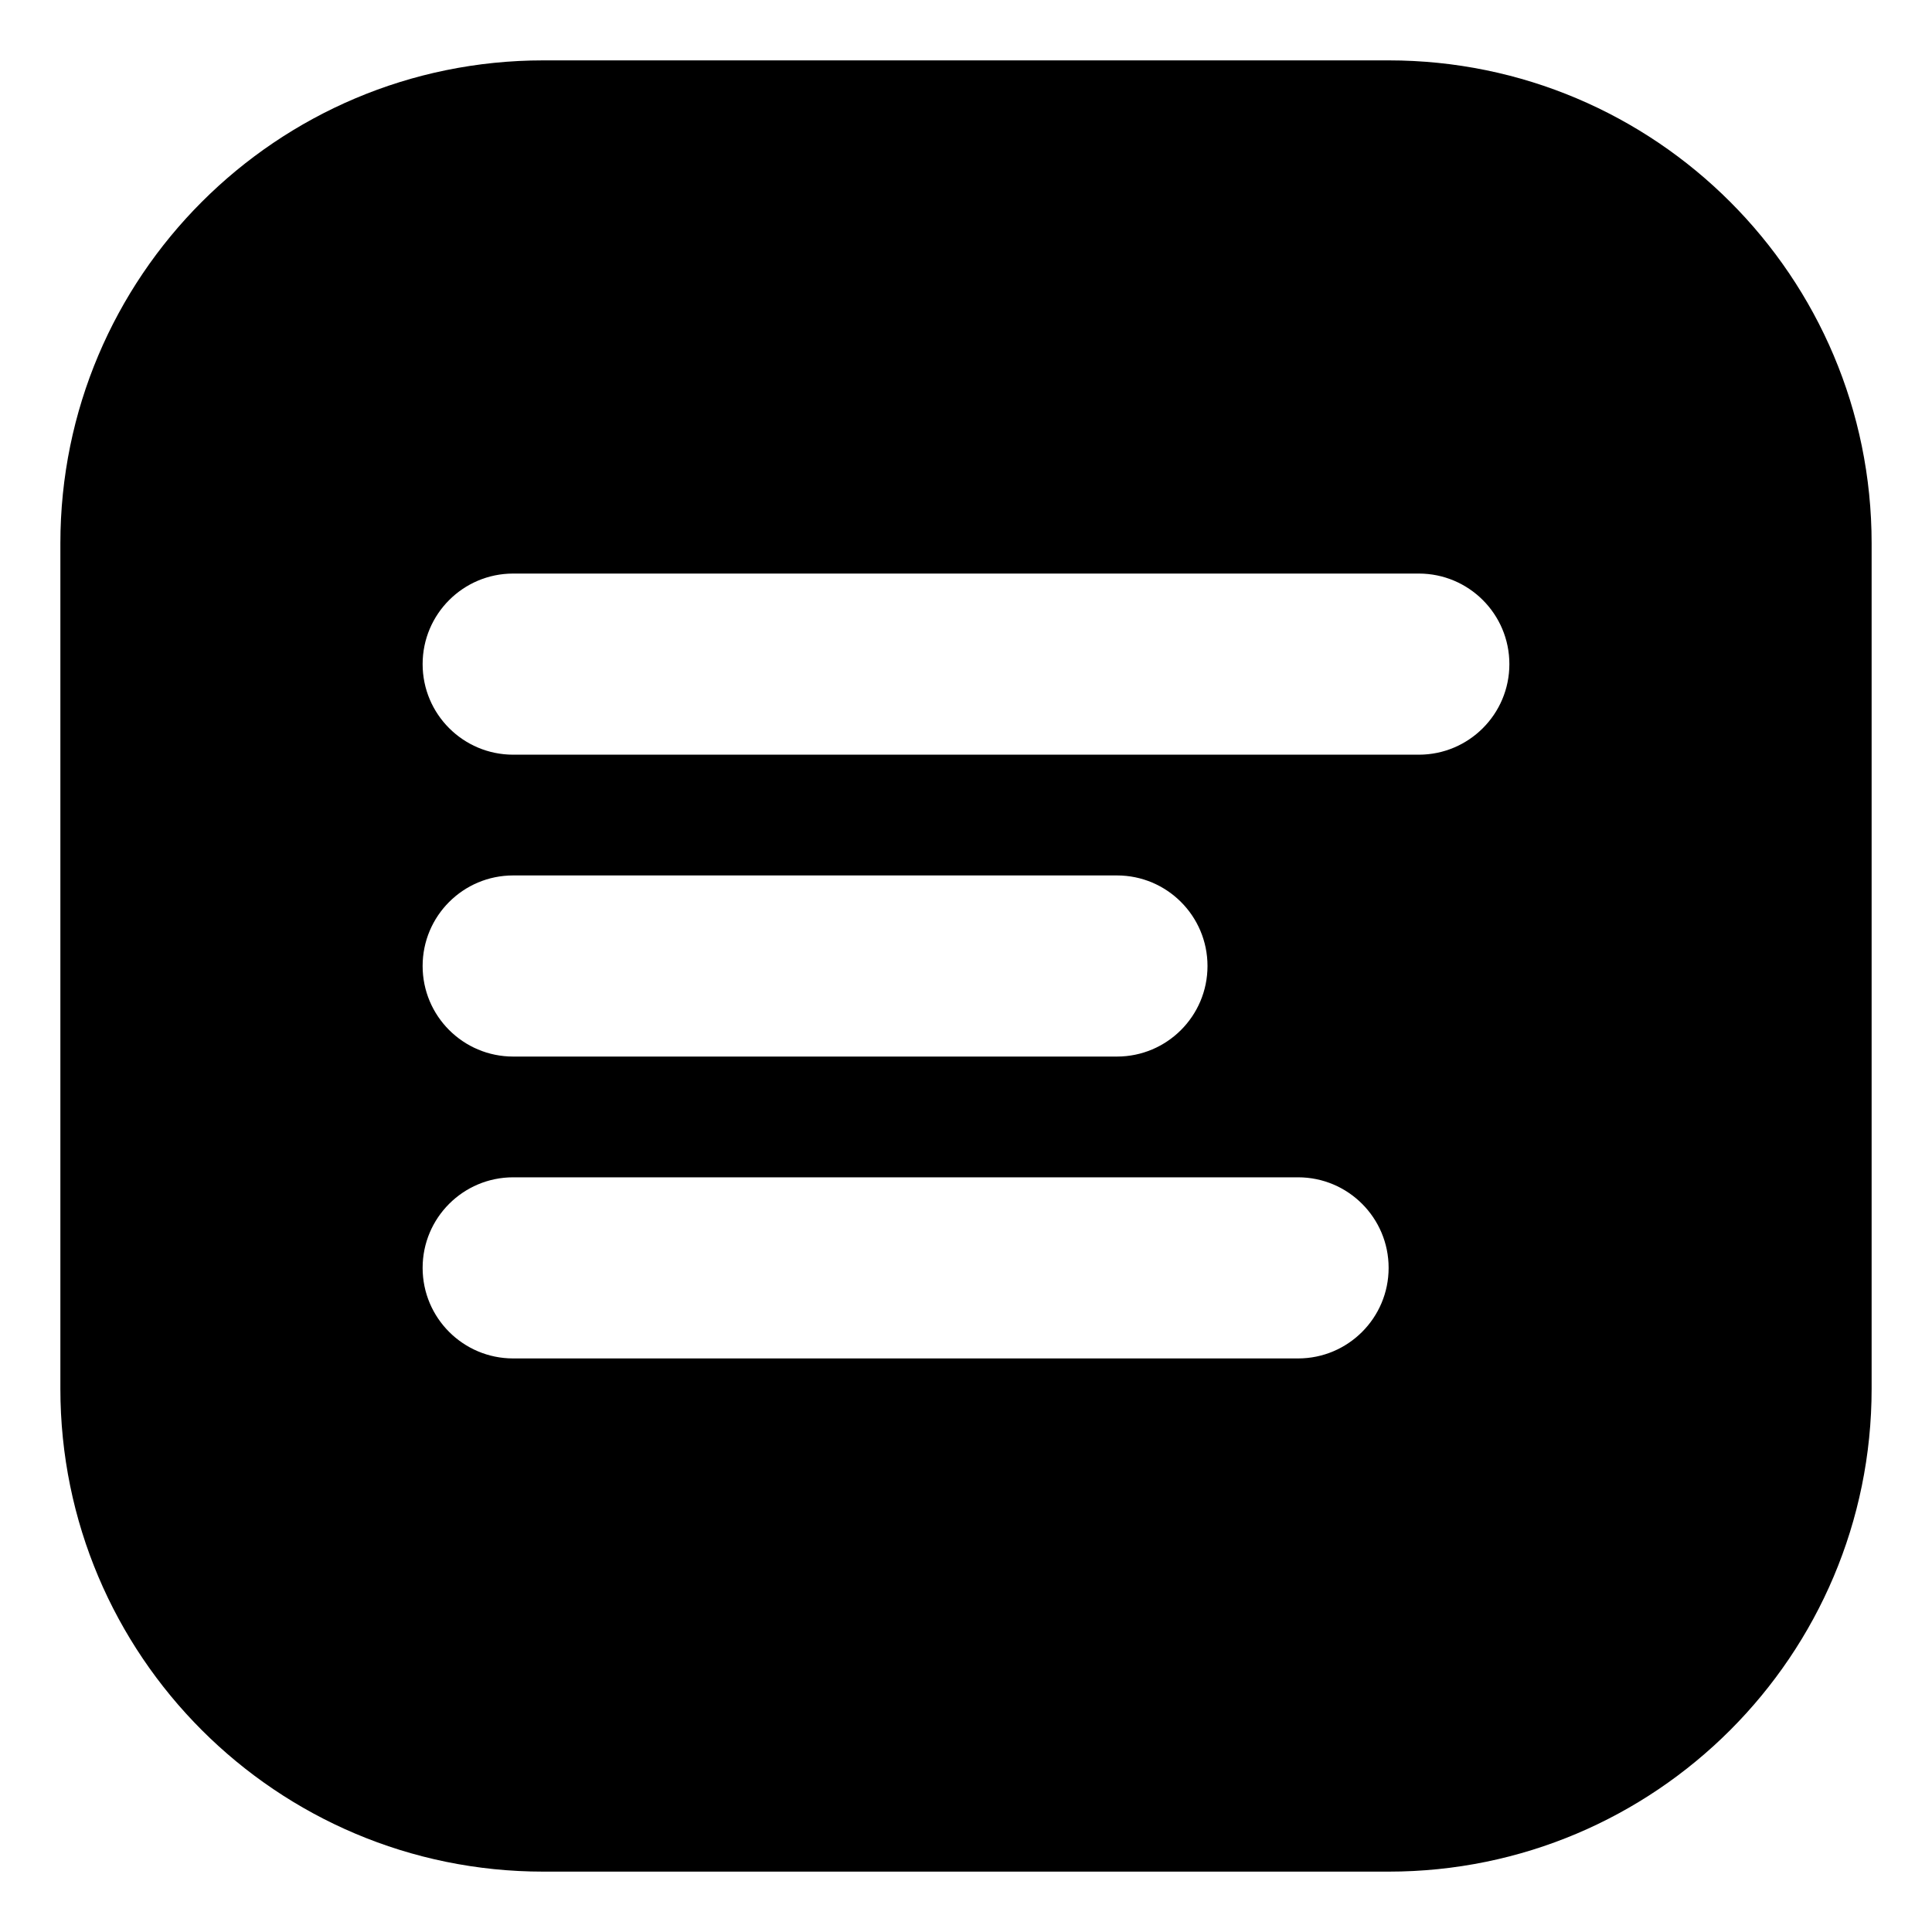
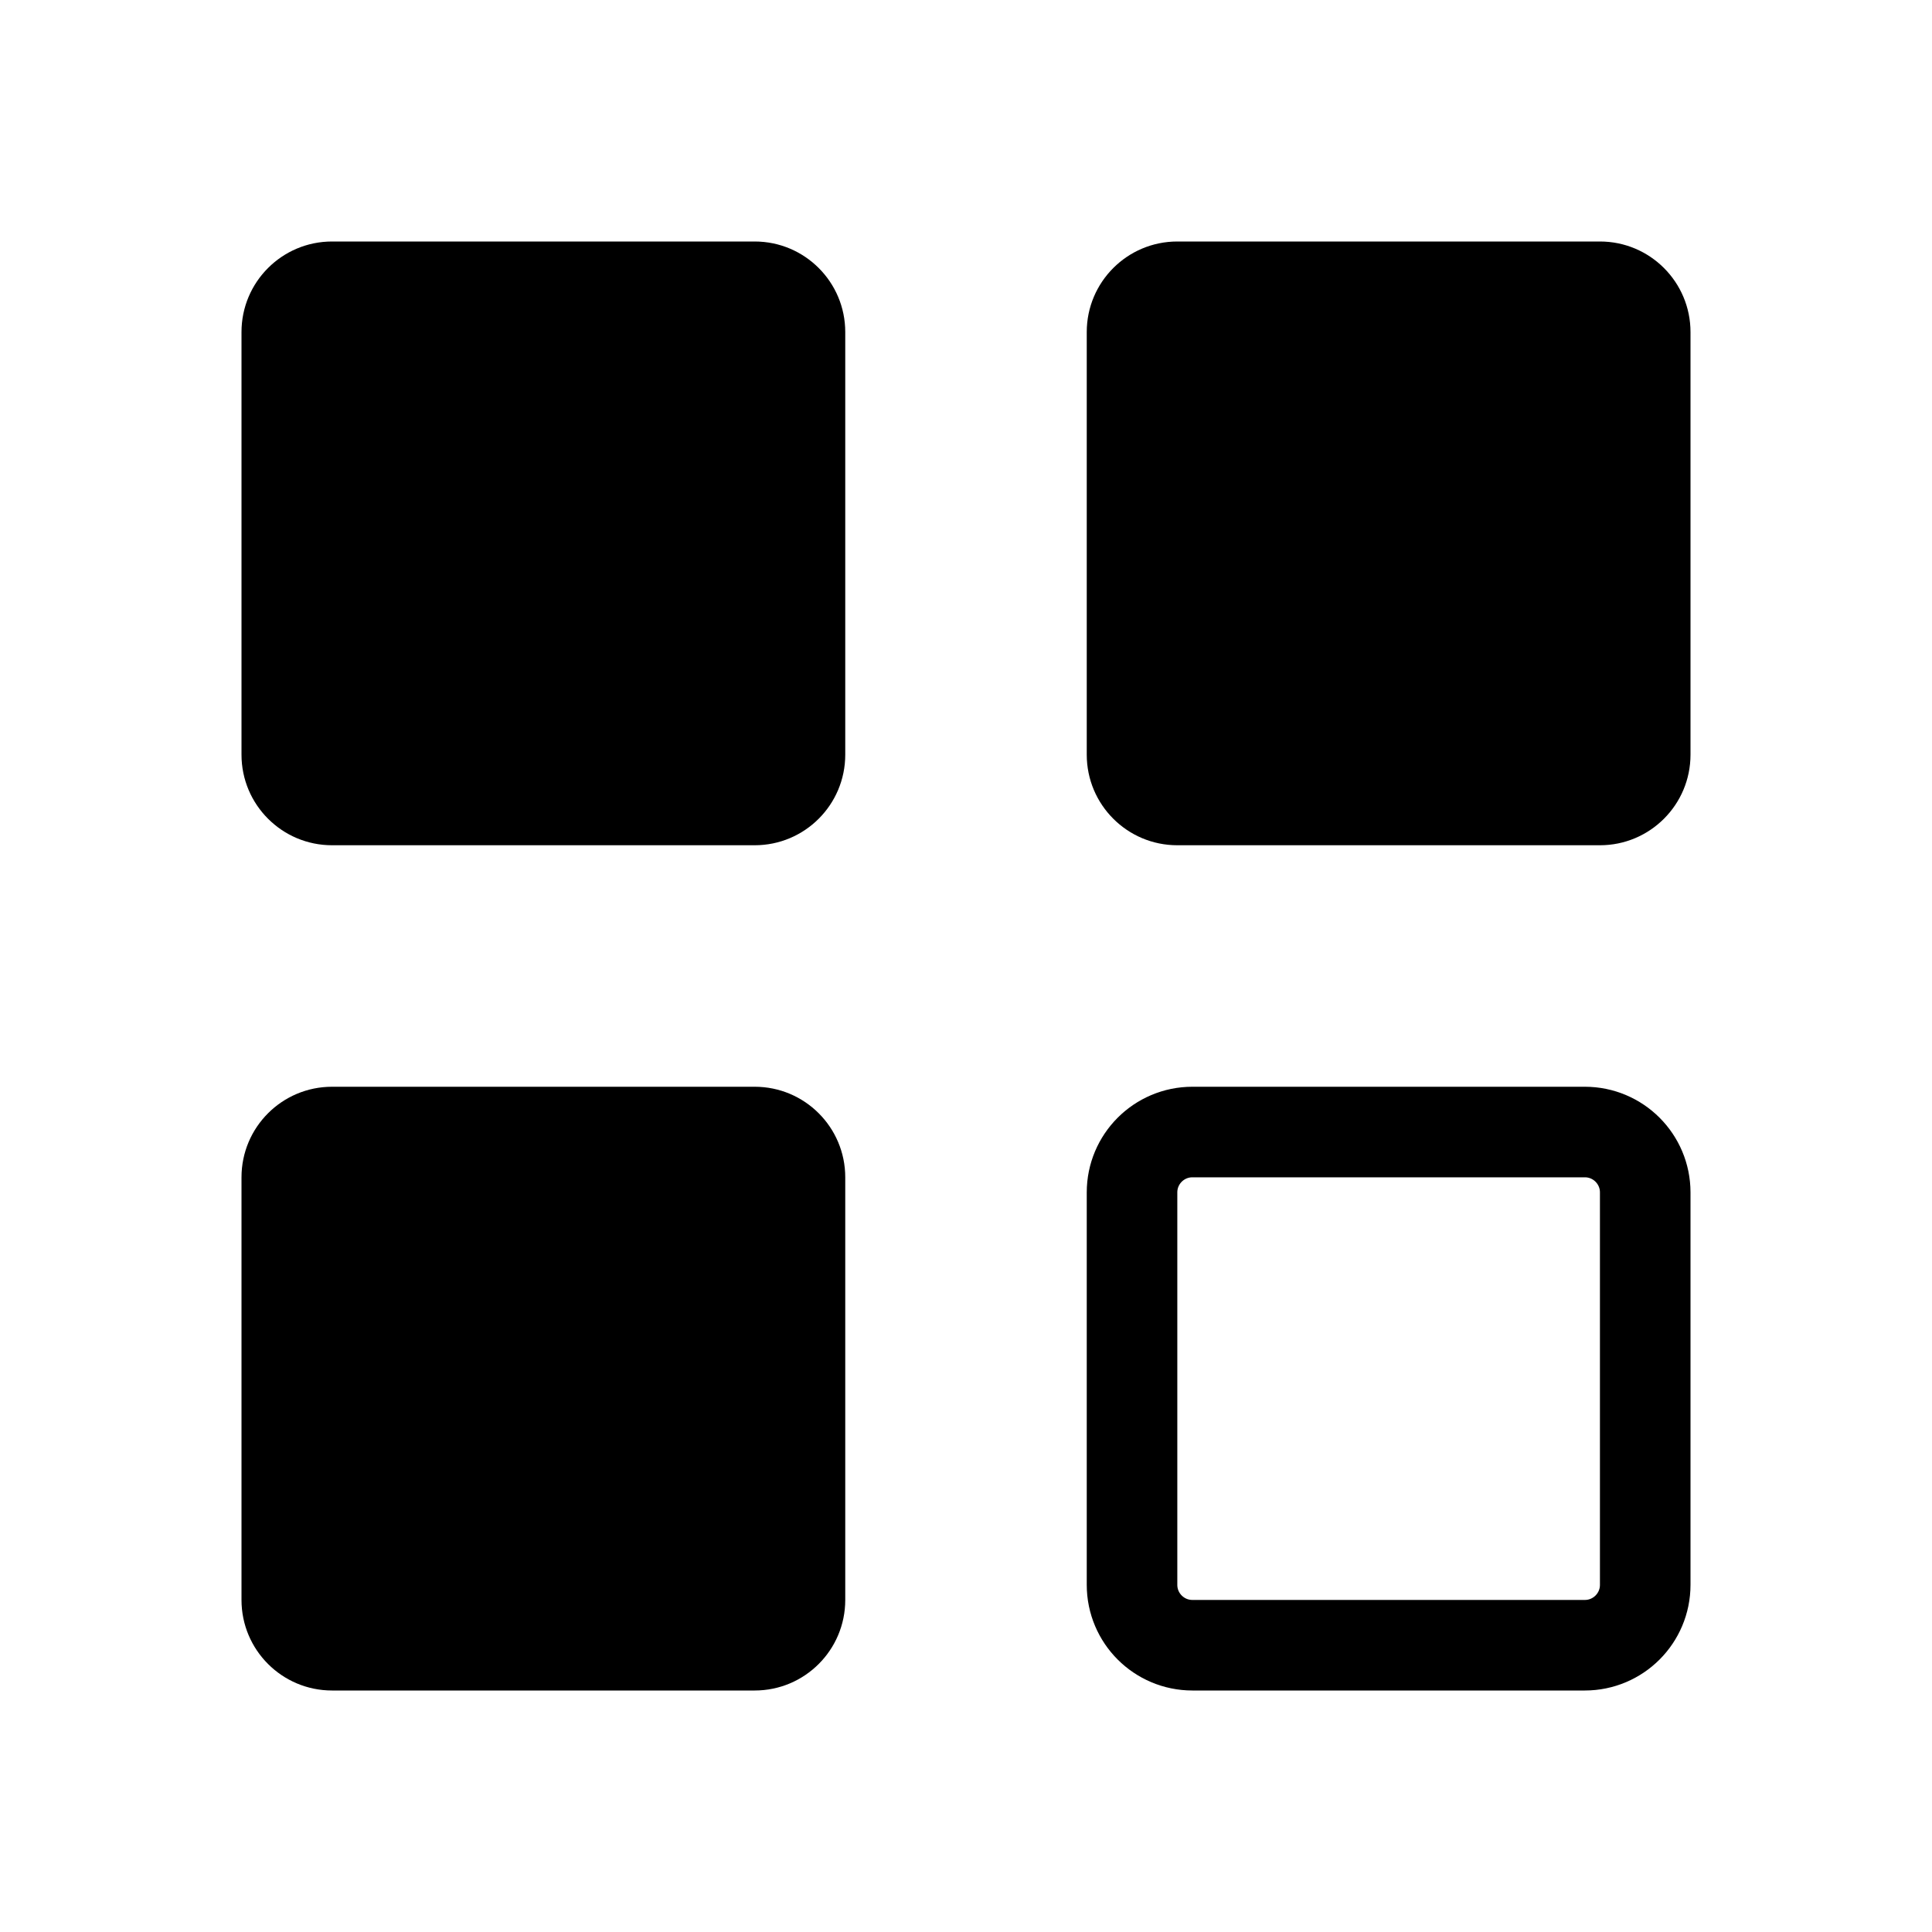
<svg xmlns="http://www.w3.org/2000/svg" viewBox="0 0 64 64">
-   <path d="M2 18A16 16 0 0 1 18 2h28a16 16 0 0 1 16 16v28a16 16 0 0 1-16 16H18A16 16 0 0 1 2 46V18Zm15 1a3 3 0 0 0 0 6h30a3 3 0 0 0 0-6H17Zm0 10a3 3 0 0 0 0 6h20a3 3 0 0 0 0-6H17Zm0 10a3 3 0 0 0 0 6h26a3 3 0 0 0 0-6H17Z" />
+   <rect x="8" y="8" width="20" height="20" rx="3" />
+   <rect x="36" y="8" width="20" height="20" rx="3" />
+   <rect x="8" y="36" width="20" height="20" rx="3" />
+   <rect x="37.5" y="37.5" width="17" height="17" rx="2" fill="none" stroke="black" stroke-width="3" />
</svg>
